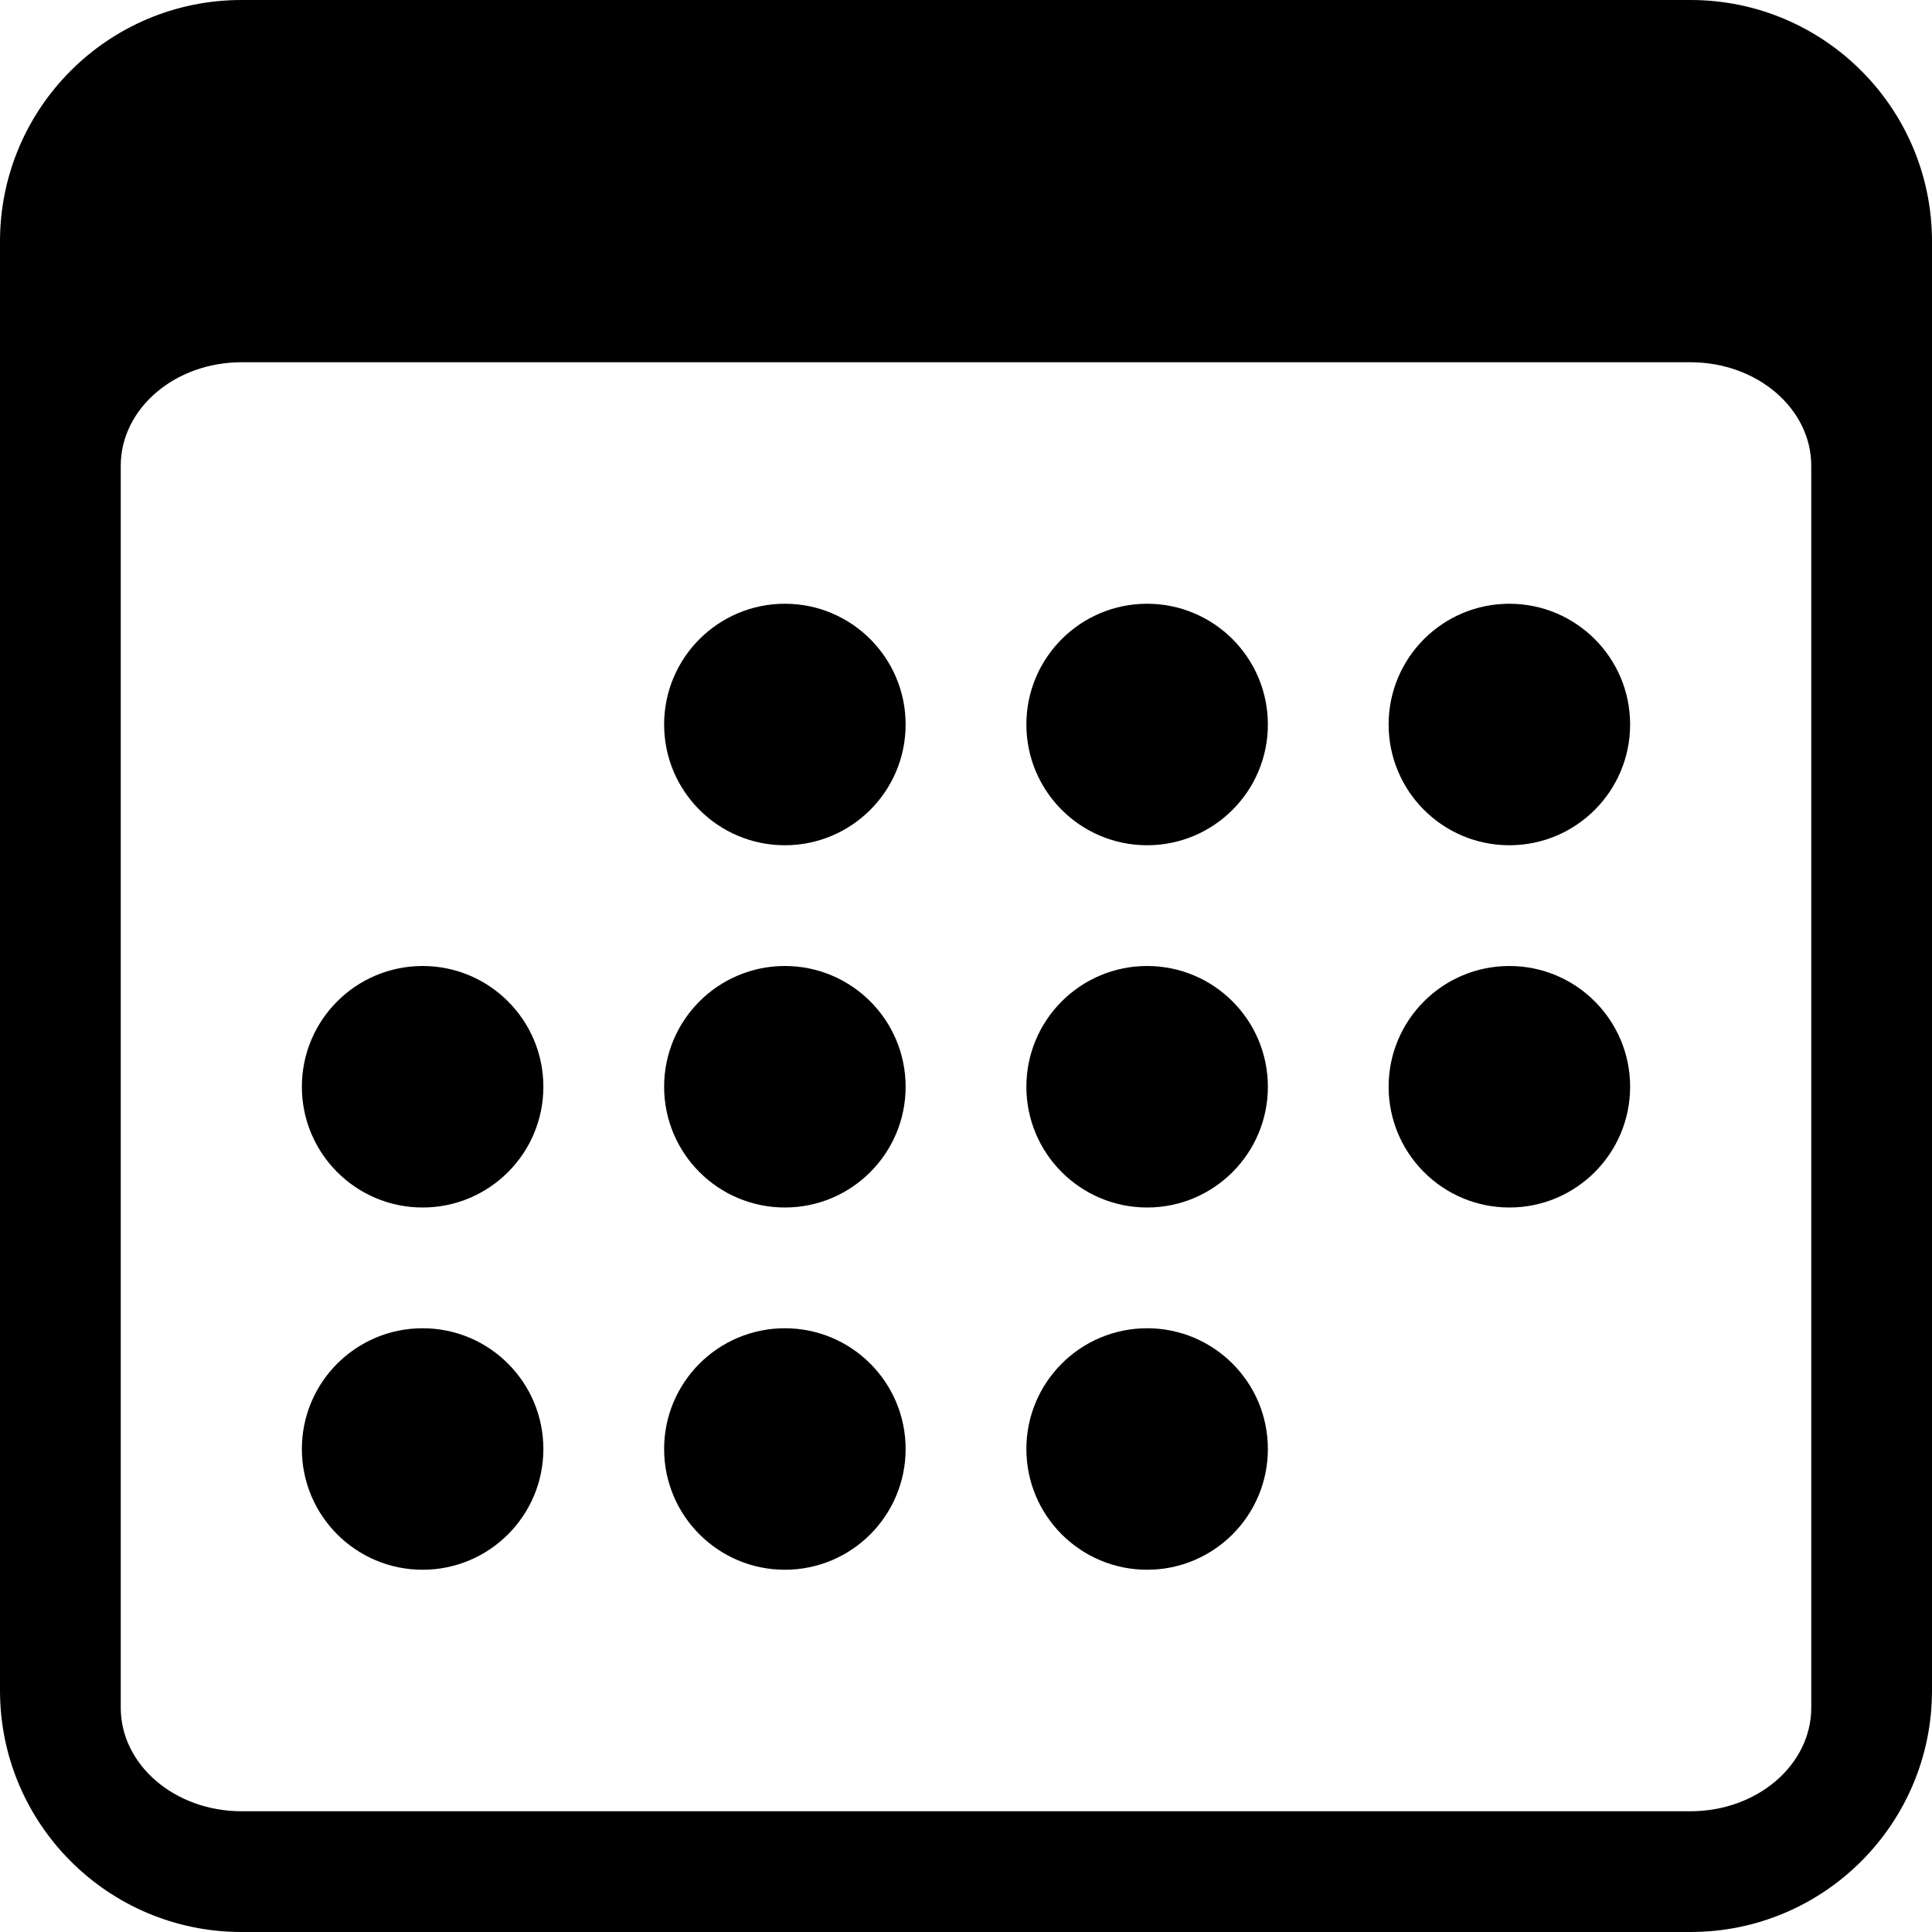
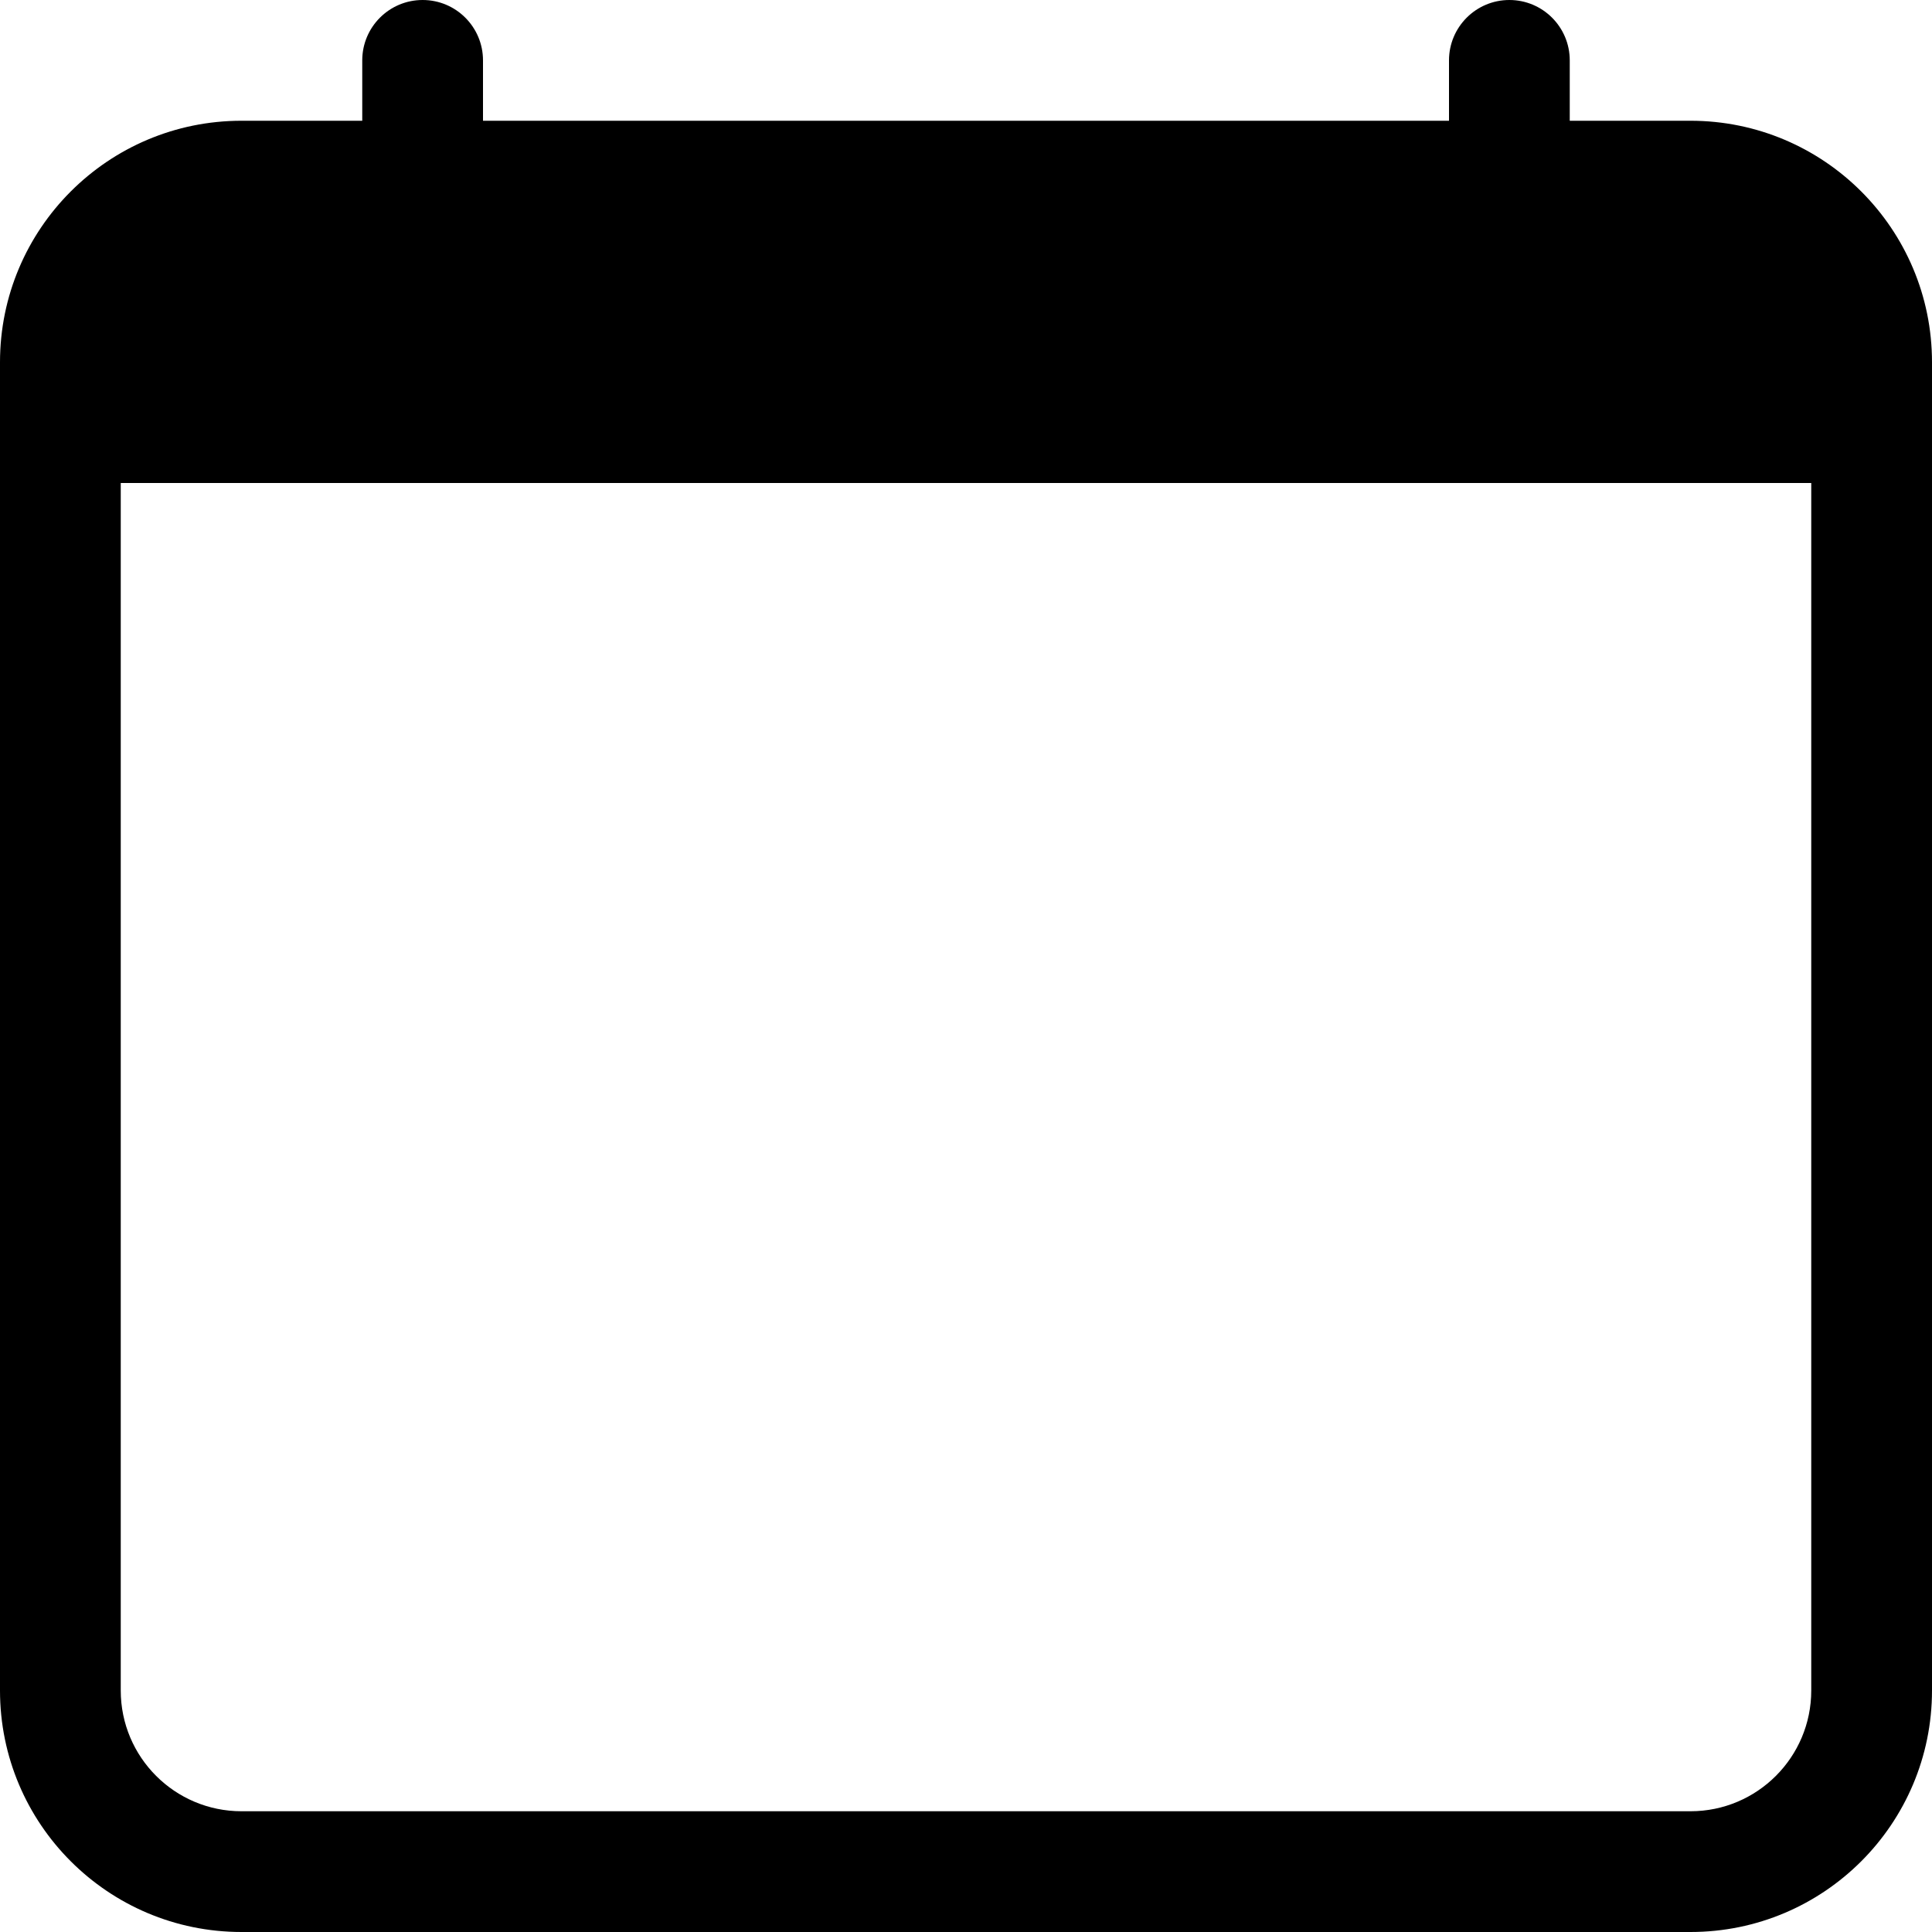
<svg xmlns="http://www.w3.org/2000/svg" class="bi bi-calendar" width="1em" height="1em" viewBox="0 0 16 16" fill="currentColor">
-   <path fill-rule="evenodd" d="M14 0H2a2 2 0 0 0-2 2v12a2 2 0 0 0 2 2h12a2 2 0 0 0 2-2V2a2 2 0 0 0-2-2zM1 3.857C1 3.384 1.448 3 2 3h12c.552 0 1 .384 1 .857v10.286c0 .473-.448.857-1 .857H2c-.552 0-1-.384-1-.857V3.857z" clip-rule="evenodd" />
-   <path fill-rule="evenodd" d="M6.5 7a1 1 0 1 0 0-2 1 1 0 0 0 0 2zm3 0a1 1 0 1 0 0-2 1 1 0 0 0 0 2zm3 0a1 1 0 1 0 0-2 1 1 0 0 0 0 2zm-9 3a1 1 0 1 0 0-2 1 1 0 0 0 0 2zm3 0a1 1 0 1 0 0-2 1 1 0 0 0 0 2zm3 0a1 1 0 1 0 0-2 1 1 0 0 0 0 2zm3 0a1 1 0 1 0 0-2 1 1 0 0 0 0 2zm-9 3a1 1 0 1 0 0-2 1 1 0 0 0 0 2zm3 0a1 1 0 1 0 0-2 1 1 0 0 0 0 2zm3 0a1 1 0 1 0 0-2 1 1 0 0 0 0 2z" clip-rule="evenodd" />
+   <path fill-rule="evenodd" d="M1 4v10a1 1 0 0 0 1 1h12a1 1 0 0 0 1-1V4H1zm1-3a2 2 0 0 0-2 2v11a2 2 0 0 0 2 2h12a2 2 0 0 0 2-2V3a2 2 0 0 0-2-2H2z" clip-rule="evenodd" />
+   <path fill-rule="evenodd" d="M3.5 0a.5.5 0 0 1 .5.5V1a.5.5 0 0 1-1 0V.5a.5.5 0 0 1 .5-.5zm9 0a.5.5 0 0 1 .5.5V1a.5.5 0 0 1-1 0V.5a.5.5 0 0 1 .5-.5z" clip-rule="evenodd" />
</svg>
